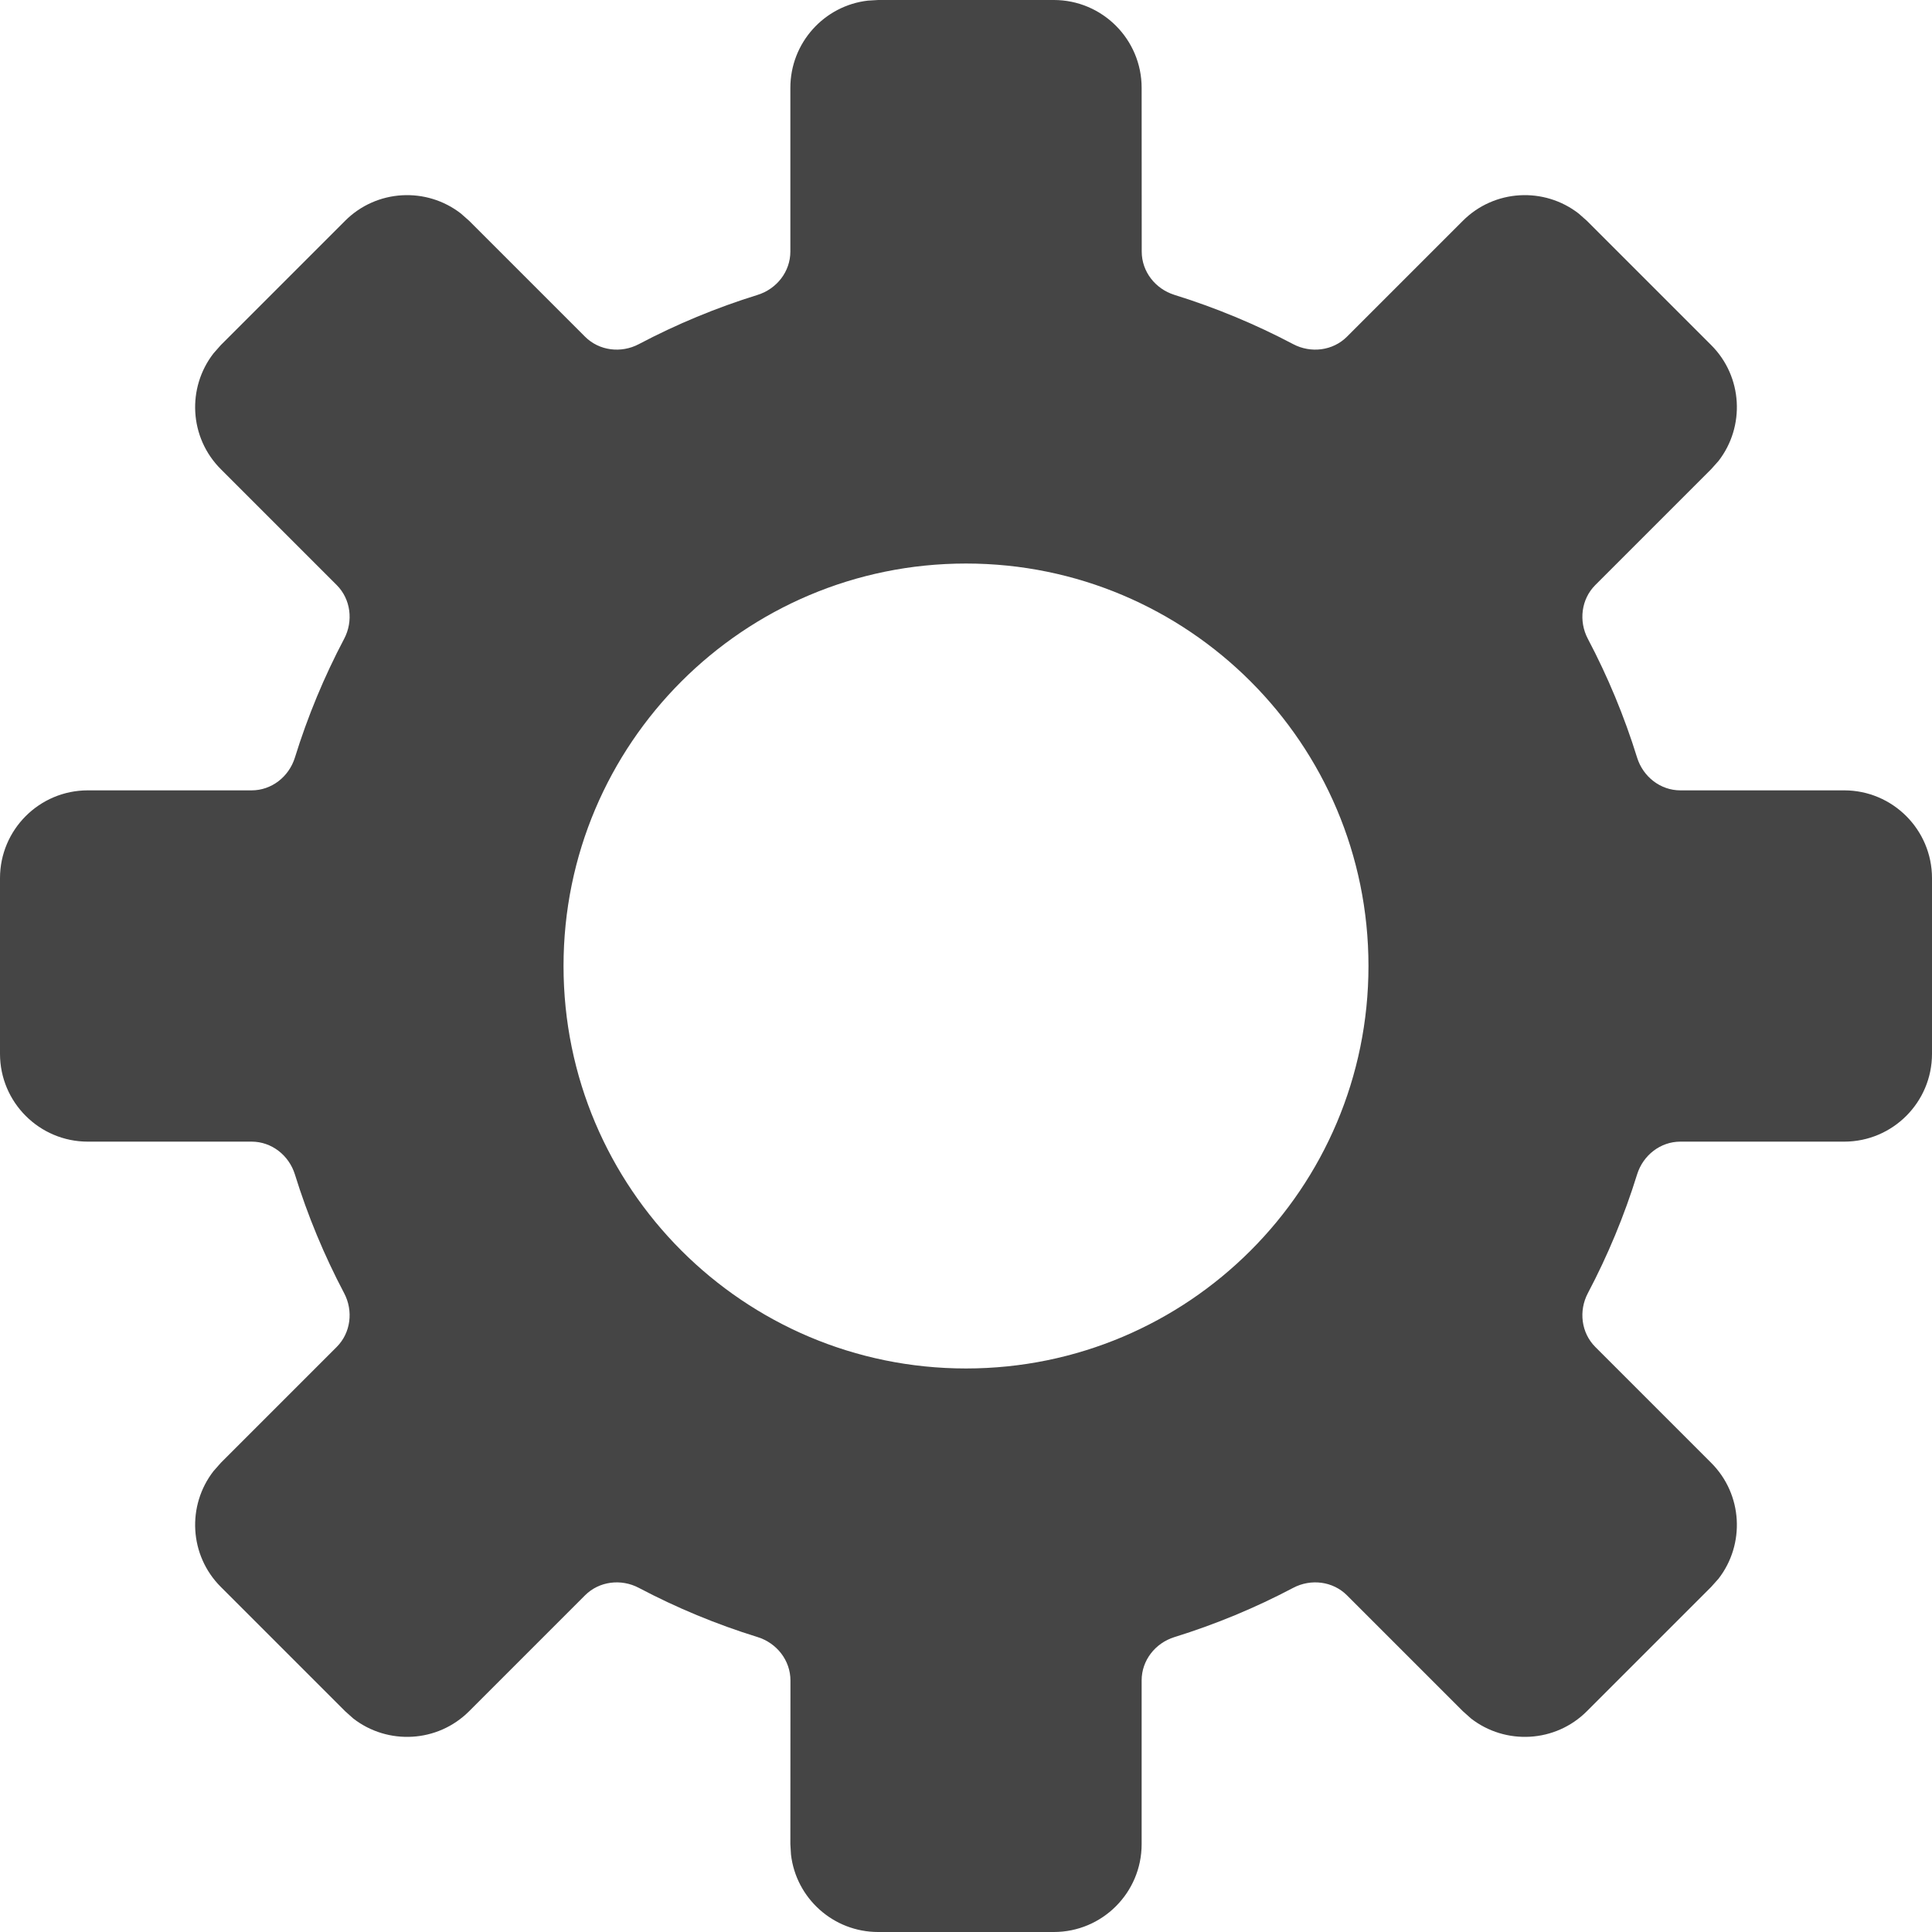
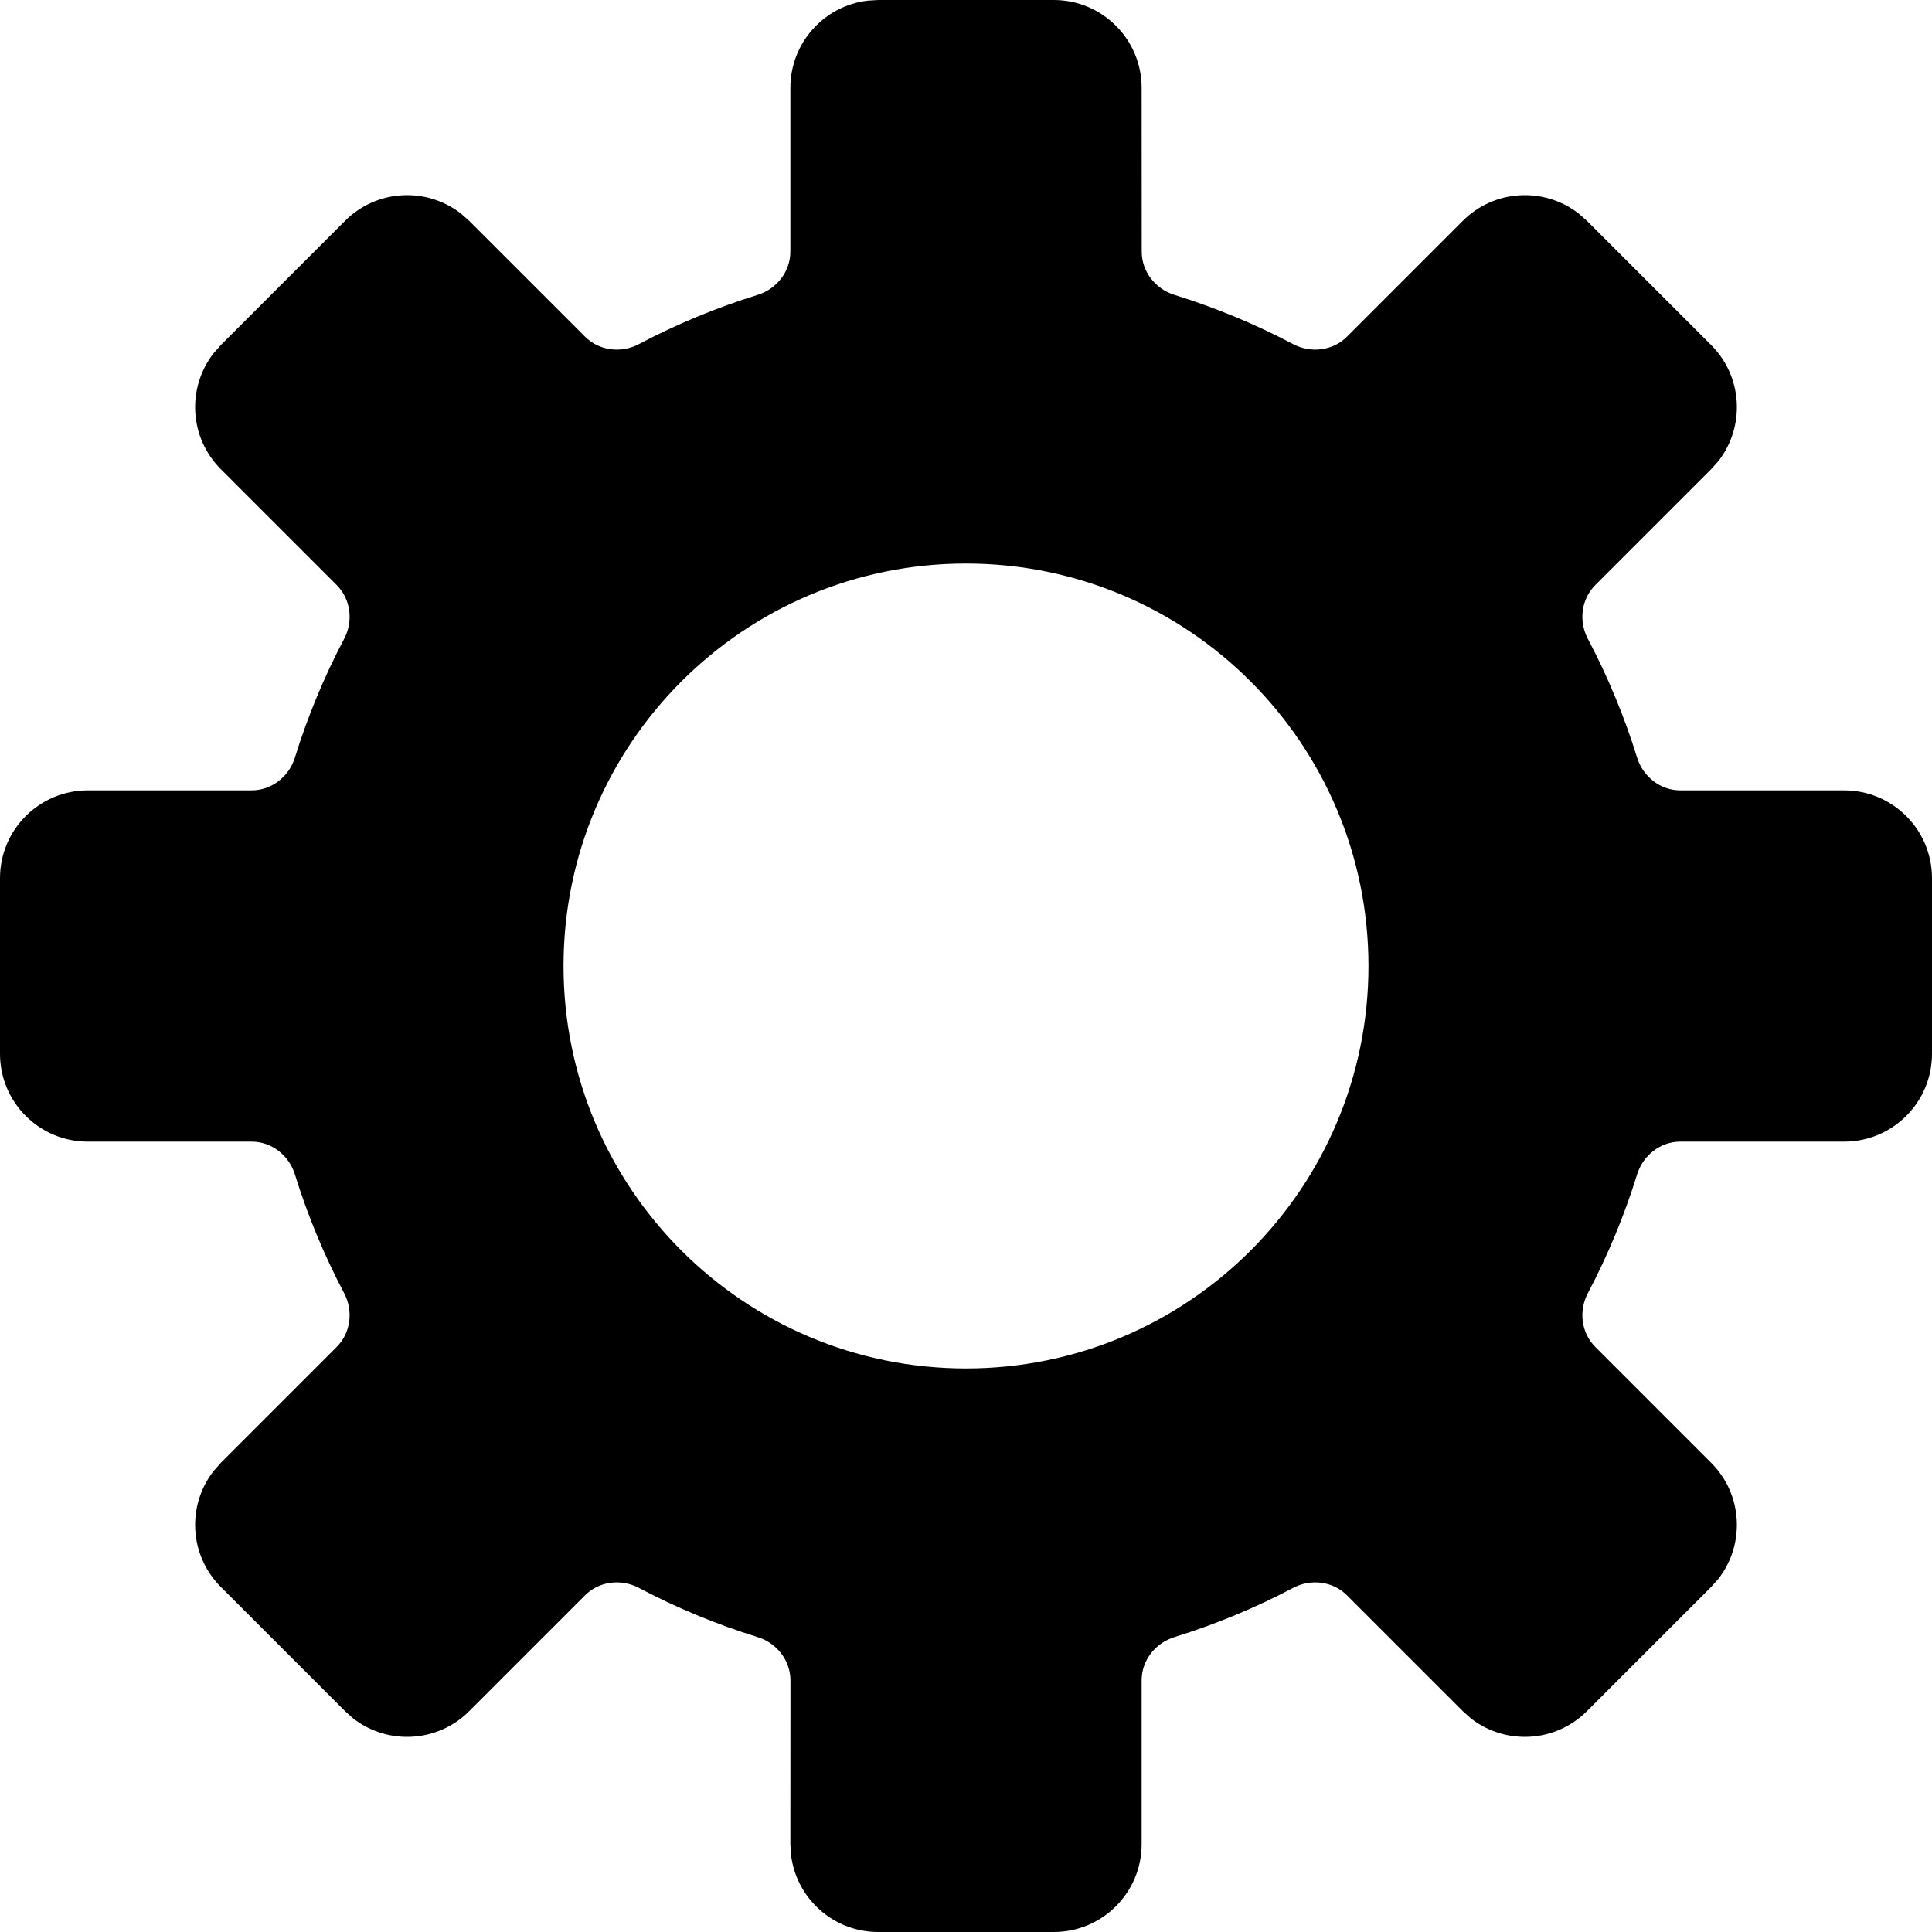
- <svg xmlns="http://www.w3.org/2000/svg" width="22" height="22" viewBox="0 0 22 22" fill="none">
-   <path fill-rule="evenodd" clip-rule="evenodd" d="M13 1L13.001 2.865C13.001 3.093 13.156 3.29 13.374 3.358C13.844 3.504 14.296 3.692 14.726 3.919C14.927 4.025 15.177 3.995 15.338 3.834L16.657 2.515C17.017 2.154 17.585 2.127 17.977 2.432L18.071 2.515L19.485 3.929C19.846 4.289 19.873 4.857 19.569 5.249L19.485 5.343L18.166 6.662C18.005 6.823 17.975 7.073 18.081 7.274C18.308 7.704 18.496 8.156 18.642 8.627C18.71 8.845 18.907 9 19.135 9L21 9C21.552 9 22 9.448 22 10V12C22 12.552 21.552 13 21 13L19.135 13C18.907 13 18.71 13.155 18.642 13.373C18.496 13.844 18.308 14.296 18.081 14.726C17.975 14.927 18.005 15.177 18.166 15.338L19.485 16.657C19.846 17.017 19.873 17.585 19.569 17.977L19.485 18.071L18.071 19.485C17.711 19.846 17.143 19.873 16.751 19.569L16.657 19.485L15.338 18.166C15.177 18.005 14.927 17.975 14.726 18.081C14.296 18.308 13.844 18.496 13.373 18.642C13.155 18.71 13 18.907 13 19.135L13 21C13 21.552 12.552 22 12 22H10C9.487 22 9.064 21.614 9.007 21.117L9 21L9.001 19.136C9.001 18.908 8.846 18.71 8.628 18.642C8.156 18.496 7.704 18.308 7.274 18.081C7.073 17.975 6.823 18.005 6.662 18.166L5.343 19.485C4.983 19.846 4.415 19.873 4.023 19.569L3.929 19.485L2.515 18.071C2.154 17.711 2.127 17.143 2.432 16.751L2.515 16.657L3.834 15.338C3.995 15.177 4.025 14.927 3.919 14.726C3.692 14.296 3.504 13.844 3.358 13.373C3.29 13.155 3.093 13 2.865 13L1 13C0.448 13 0 12.552 0 12V10C0 9.448 0.448 9 1 9L2.865 9C3.093 9 3.29 8.845 3.358 8.627C3.504 8.156 3.692 7.704 3.919 7.274C4.025 7.073 3.995 6.823 3.834 6.662L2.515 5.343C2.154 4.983 2.127 4.415 2.432 4.023L2.515 3.929L3.929 2.515C4.289 2.154 4.857 2.127 5.249 2.432L5.343 2.515L6.662 3.834C6.823 3.995 7.073 4.025 7.274 3.919C7.704 3.692 8.156 3.504 8.627 3.358C8.845 3.29 9 3.093 9 2.864L9 1C9 0.487 9.386 0.064 9.883 0.007L10 0H12C12.552 0 13 0.448 13 1ZM11 6.417C8.469 6.417 6.417 8.469 6.417 11C6.417 13.531 8.469 15.583 11 15.583C13.531 15.583 15.583 13.531 15.583 11C15.583 8.469 13.531 6.417 11 6.417Z" fill="#454545" />
+ <svg width="24" height="24" viewBox="0 0 22 22">
+   <path fill-rule="evenodd" clip-rule="evenodd" d="M13 1L13.001 2.865C13.001 3.093 13.156 3.29 13.374 3.358C13.844 3.504 14.296 3.692 14.726 3.919C14.927 4.025 15.177 3.995 15.338 3.834L16.657 2.515C17.017 2.154 17.585 2.127 17.977 2.432L18.071 2.515L19.485 3.929C19.846 4.289 19.873 4.857 19.569 5.249L19.485 5.343L18.166 6.662C18.005 6.823 17.975 7.073 18.081 7.274C18.308 7.704 18.496 8.156 18.642 8.627C18.71 8.845 18.907 9 19.135 9L21 9C21.552 9 22 9.448 22 10V12C22 12.552 21.552 13 21 13L19.135 13C18.907 13 18.71 13.155 18.642 13.373C18.496 13.844 18.308 14.296 18.081 14.726C17.975 14.927 18.005 15.177 18.166 15.338L19.485 16.657C19.846 17.017 19.873 17.585 19.569 17.977L19.485 18.071L18.071 19.485C17.711 19.846 17.143 19.873 16.751 19.569L16.657 19.485L15.338 18.166C15.177 18.005 14.927 17.975 14.726 18.081C14.296 18.308 13.844 18.496 13.373 18.642C13.155 18.71 13 18.907 13 19.135L13 21C13 21.552 12.552 22 12 22H10C9.487 22 9.064 21.614 9.007 21.117L9 21L9.001 19.136C9.001 18.908 8.846 18.71 8.628 18.642C8.156 18.496 7.704 18.308 7.274 18.081C7.073 17.975 6.823 18.005 6.662 18.166L5.343 19.485C4.983 19.846 4.415 19.873 4.023 19.569L3.929 19.485L2.515 18.071C2.154 17.711 2.127 17.143 2.432 16.751L2.515 16.657L3.834 15.338C3.995 15.177 4.025 14.927 3.919 14.726C3.692 14.296 3.504 13.844 3.358 13.373C3.29 13.155 3.093 13 2.865 13L1 13C0.448 13 0 12.552 0 12V10C0 9.448 0.448 9 1 9L2.865 9C3.093 9 3.29 8.845 3.358 8.627C3.504 8.156 3.692 7.704 3.919 7.274C4.025 7.073 3.995 6.823 3.834 6.662L2.515 5.343C2.154 4.983 2.127 4.415 2.432 4.023L2.515 3.929L3.929 2.515C4.289 2.154 4.857 2.127 5.249 2.432L5.343 2.515L6.662 3.834C6.823 3.995 7.073 4.025 7.274 3.919C7.704 3.692 8.156 3.504 8.627 3.358C8.845 3.29 9 3.093 9 2.864L9 1C9 0.487 9.386 0.064 9.883 0.007L10 0H12C12.552 0 13 0.448 13 1ZM11 6.417C8.469 6.417 6.417 8.469 6.417 11C6.417 13.531 8.469 15.583 11 15.583C13.531 15.583 15.583 13.531 15.583 11C15.583 8.469 13.531 6.417 11 6.417Z" />
</svg>
